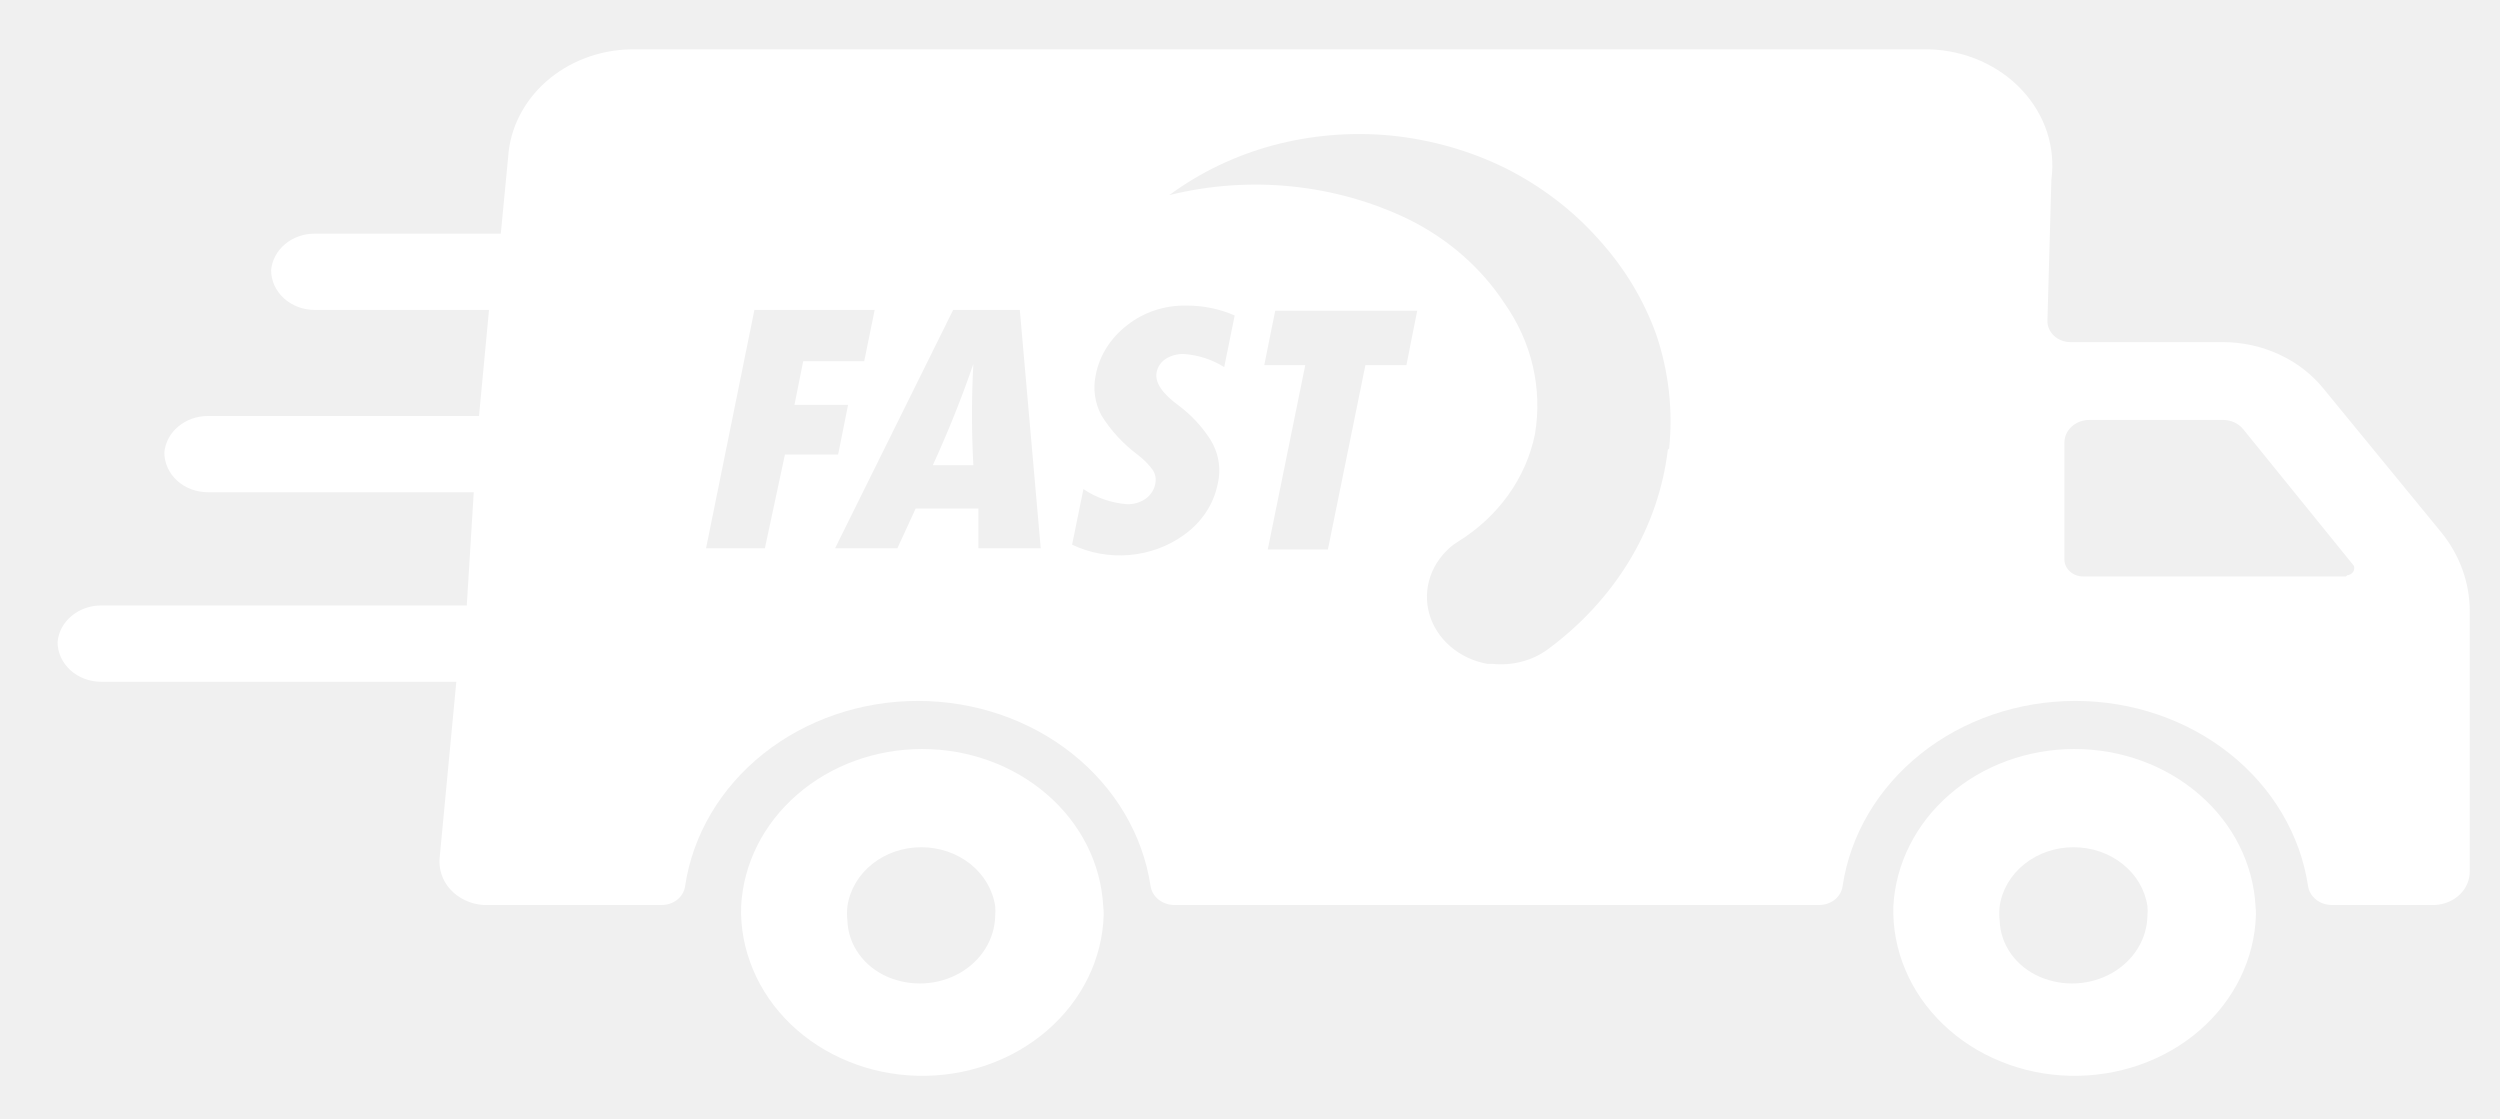
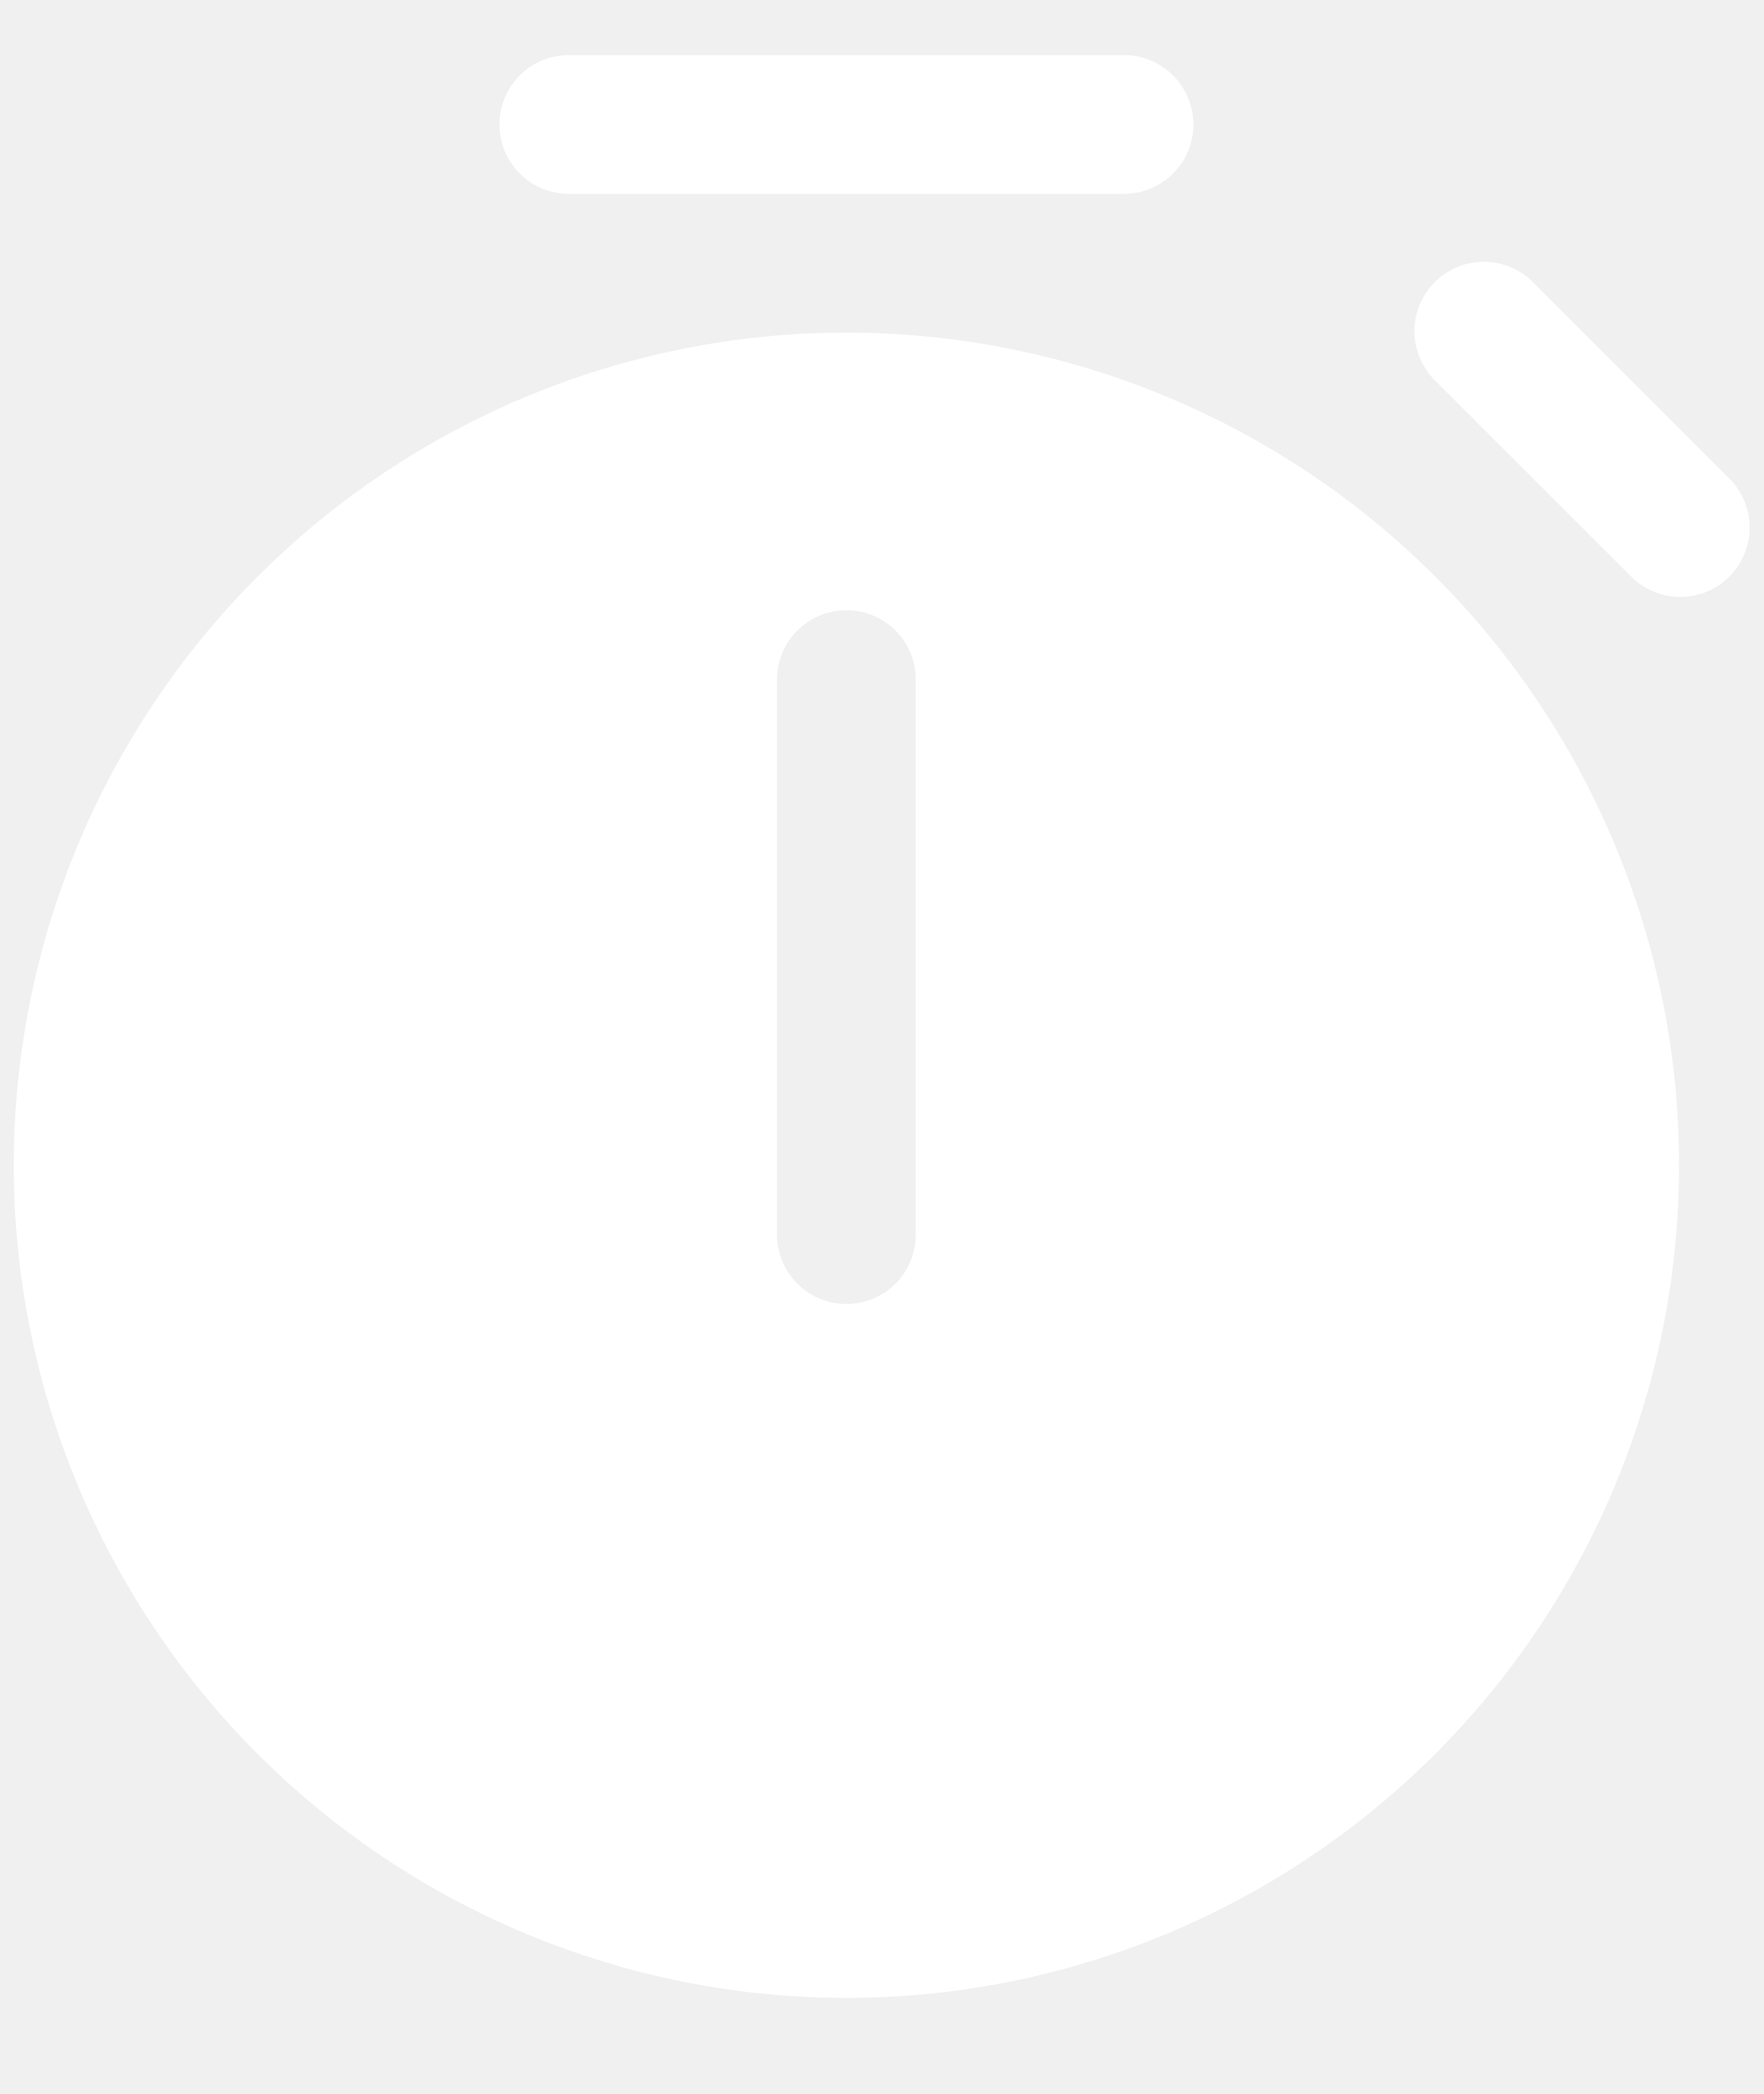
- <svg xmlns="http://www.w3.org/2000/svg" width="38" height="17" viewBox="0 0 38 17" fill="none">
-   <path d="M16.769 13.774C16.735 13.13 16.43 12.522 15.917 12.078C15.405 11.633 14.724 11.385 14.017 11.385C13.309 11.385 12.629 11.633 12.117 12.078C11.604 12.522 11.299 13.13 11.265 13.774C11.255 14.104 11.317 14.432 11.447 14.74C11.576 15.048 11.771 15.33 12.02 15.569C12.269 15.809 12.568 16.001 12.898 16.135C13.229 16.27 13.585 16.343 13.947 16.352C14.678 16.369 15.387 16.122 15.917 15.663C16.448 15.204 16.757 14.573 16.776 13.906C16.776 13.87 16.776 13.822 16.769 13.774ZM13.49 14.848C13.313 14.771 13.162 14.651 13.055 14.501C12.947 14.35 12.887 14.176 12.881 13.997C12.872 13.923 12.872 13.848 12.881 13.774C12.917 13.526 13.051 13.298 13.258 13.133C13.464 12.968 13.729 12.878 14.004 12.878C14.278 12.878 14.543 12.968 14.75 13.133C14.956 13.298 15.09 13.526 15.127 13.774C15.131 13.822 15.131 13.87 15.127 13.918C15.124 14.093 15.073 14.265 14.979 14.417C14.885 14.57 14.75 14.698 14.587 14.791C14.424 14.883 14.238 14.937 14.047 14.947C13.855 14.957 13.664 14.923 13.49 14.848ZM34.284 13.774C34.249 13.13 33.944 12.522 33.431 12.078C32.919 11.633 32.239 11.385 31.531 11.385C30.824 11.385 30.143 11.633 29.631 12.078C29.119 12.522 28.814 13.13 28.779 13.774C28.769 14.104 28.831 14.432 28.961 14.74C29.09 15.048 29.285 15.33 29.535 15.569C29.784 15.809 30.082 16.001 30.413 16.135C30.743 16.27 31.1 16.343 31.462 16.352C32.193 16.369 32.901 16.122 33.432 15.663C33.962 15.204 34.271 14.573 34.29 13.906C34.29 13.87 34.29 13.822 34.284 13.774ZM31.005 14.848C30.827 14.771 30.677 14.651 30.569 14.501C30.462 14.35 30.401 14.176 30.395 13.997C30.386 13.923 30.386 13.848 30.395 13.774C30.431 13.526 30.565 13.298 30.772 13.133C30.978 12.968 31.244 12.878 31.518 12.878C31.793 12.878 32.058 12.968 32.264 13.133C32.471 13.298 32.605 13.526 32.641 13.774C32.646 13.822 32.646 13.87 32.641 13.918C32.638 14.093 32.587 14.265 32.493 14.417C32.399 14.57 32.264 14.698 32.101 14.791C31.938 14.883 31.753 14.937 31.561 14.947C31.369 14.957 31.178 14.923 31.005 14.848ZM14.795 5.532C14.623 6.035 14.418 6.548 14.179 7.071H14.795C14.767 6.559 14.767 6.045 14.795 5.532Z" fill="white" />
-   <path d="M37.103 8.086L35.321 5.912C35.145 5.693 34.915 5.513 34.649 5.39C34.383 5.266 34.089 5.201 33.791 5.2H31.472C31.425 5.2 31.379 5.192 31.336 5.175C31.293 5.159 31.254 5.135 31.221 5.104C31.189 5.074 31.163 5.038 31.146 4.998C31.128 4.959 31.12 4.916 31.121 4.874L31.181 2.73C31.214 2.488 31.191 2.242 31.115 2.007C31.038 1.773 30.908 1.556 30.735 1.37C30.561 1.183 30.346 1.032 30.105 0.925C29.864 0.819 29.601 0.759 29.332 0.75H9.579C9.101 0.761 8.646 0.936 8.302 1.239C7.959 1.542 7.752 1.951 7.724 2.386L7.612 3.552H4.783C4.616 3.551 4.455 3.608 4.333 3.711C4.21 3.814 4.134 3.955 4.121 4.107C4.121 4.267 4.191 4.421 4.315 4.534C4.439 4.647 4.608 4.711 4.783 4.711H7.433L7.281 6.323H3.16C2.993 6.323 2.833 6.38 2.71 6.483C2.587 6.585 2.511 6.727 2.498 6.879C2.498 7.039 2.568 7.192 2.692 7.306C2.816 7.419 2.985 7.482 3.16 7.482H7.201L7.095 9.203H1.537C1.371 9.203 1.21 9.26 1.087 9.363C0.964 9.466 0.888 9.607 0.875 9.759C0.875 9.919 0.945 10.072 1.069 10.186C1.193 10.299 1.362 10.363 1.537 10.363H6.936L6.684 13.025C6.673 13.113 6.682 13.202 6.71 13.287C6.737 13.372 6.783 13.451 6.845 13.519C6.907 13.587 6.983 13.643 7.07 13.684C7.156 13.725 7.25 13.749 7.347 13.756H10.056C10.145 13.756 10.23 13.727 10.296 13.674C10.362 13.62 10.404 13.546 10.414 13.466C10.531 12.687 10.954 11.973 11.604 11.456C12.255 10.939 13.088 10.654 13.951 10.654C14.814 10.654 15.648 10.939 16.298 11.456C16.948 11.973 17.371 12.687 17.488 13.466C17.5 13.546 17.542 13.619 17.608 13.672C17.674 13.725 17.758 13.755 17.846 13.756H27.65C27.738 13.756 27.824 13.727 27.89 13.674C27.956 13.62 27.998 13.546 28.008 13.466C28.125 12.687 28.548 11.973 29.198 11.456C29.848 10.939 30.682 10.654 31.545 10.654C32.408 10.654 33.242 10.939 33.892 11.456C34.542 11.973 34.965 12.687 35.082 13.466C35.093 13.546 35.136 13.619 35.202 13.672C35.267 13.725 35.352 13.755 35.44 13.756H37.003C37.076 13.754 37.148 13.738 37.215 13.71C37.281 13.683 37.341 13.643 37.391 13.595C37.441 13.546 37.48 13.489 37.505 13.426C37.531 13.364 37.542 13.297 37.54 13.23V9.288C37.54 8.855 37.387 8.433 37.103 8.086ZM11.626 8.334H10.732L11.467 4.711H13.295L13.136 5.49H12.209L12.076 6.154H12.891L12.739 6.909H11.931L11.626 8.334ZM14.872 8.334V7.73H13.918L13.64 8.334H12.693L14.488 4.711H15.501L15.819 8.334H14.872ZM18.608 5.58C18.428 5.466 18.217 5.397 17.998 5.381C17.9 5.377 17.802 5.403 17.72 5.454C17.683 5.478 17.652 5.508 17.628 5.544C17.604 5.579 17.588 5.618 17.581 5.659C17.55 5.812 17.665 5.983 17.926 6.172C18.104 6.307 18.256 6.468 18.376 6.649C18.52 6.86 18.567 7.113 18.509 7.356C18.448 7.665 18.264 7.942 17.992 8.134C17.755 8.305 17.468 8.41 17.168 8.436C16.867 8.462 16.564 8.407 16.296 8.279L16.468 7.434C16.661 7.566 16.891 7.645 17.131 7.664C17.234 7.667 17.334 7.637 17.416 7.579C17.494 7.522 17.546 7.44 17.561 7.35C17.576 7.279 17.562 7.206 17.522 7.144C17.459 7.058 17.384 6.981 17.296 6.915C17.071 6.747 16.883 6.542 16.74 6.311C16.642 6.123 16.611 5.912 16.654 5.707C16.709 5.407 16.881 5.135 17.137 4.94C17.387 4.743 17.708 4.637 18.038 4.645C18.291 4.644 18.54 4.696 18.767 4.795L18.608 5.58ZM21.377 5.55H20.754L20.184 8.352H19.27L19.84 5.55H19.217L19.383 4.723H21.542L21.377 5.55ZM25.351 6.836C25.281 7.423 25.085 7.991 24.775 8.509C24.461 9.031 24.038 9.492 23.53 9.867C23.413 9.954 23.278 10.018 23.134 10.056C22.989 10.095 22.838 10.106 22.688 10.091H22.609C22.398 10.053 22.204 9.962 22.048 9.828C21.892 9.694 21.78 9.522 21.726 9.333C21.672 9.144 21.678 8.945 21.743 8.758C21.807 8.572 21.929 8.406 22.092 8.279L22.165 8.231C22.468 8.043 22.727 7.802 22.927 7.522C23.127 7.242 23.264 6.929 23.331 6.601C23.448 5.907 23.284 5.199 22.867 4.608C22.518 4.076 22.02 3.638 21.423 3.34C20.304 2.795 18.998 2.661 17.773 2.966C18.237 2.623 18.771 2.366 19.343 2.211C19.925 2.054 20.535 2.003 21.138 2.06C21.749 2.121 22.341 2.289 22.881 2.555C23.425 2.828 23.907 3.196 24.298 3.636C24.691 4.068 24.99 4.564 25.179 5.097C25.365 5.654 25.431 6.239 25.371 6.818L25.351 6.836ZM35.658 8.762H31.664C31.589 8.762 31.516 8.735 31.463 8.686C31.409 8.638 31.379 8.572 31.379 8.503V6.728C31.379 6.636 31.419 6.549 31.49 6.484C31.561 6.42 31.657 6.383 31.757 6.383H33.791C33.85 6.383 33.908 6.396 33.961 6.42C34.014 6.444 34.06 6.479 34.095 6.522L35.778 8.599C35.784 8.615 35.786 8.631 35.784 8.648C35.782 8.664 35.776 8.68 35.767 8.694C35.757 8.708 35.744 8.72 35.729 8.728C35.714 8.737 35.696 8.743 35.678 8.744L35.658 8.762Z" fill="white" />
+ <svg xmlns="http://www.w3.org/2000/svg" width="16" height="19" viewBox="0 0 16 19" fill="none">
+   <path d="M4.532 1.13C4.532 0.963 4.598 0.802 4.716 0.684C4.834 0.566 4.995 0.5 5.162 0.5H10.198C10.365 0.5 10.525 0.566 10.643 0.684C10.761 0.802 10.828 0.963 10.828 1.13C10.828 1.297 10.761 1.457 10.643 1.575C10.525 1.693 10.365 1.759 10.198 1.759H5.162C4.995 1.759 4.834 1.693 4.716 1.575C4.598 1.457 4.532 1.297 4.532 1.13ZM7.68 18.128C9.683 18.128 11.605 17.332 13.022 15.915C14.439 14.498 15.235 12.577 15.235 10.573C15.235 8.569 14.439 6.648 13.022 5.231C11.605 3.814 9.683 3.018 7.68 3.018C5.676 3.018 3.755 3.814 2.338 5.231C0.921 6.648 0.125 8.569 0.125 10.573C0.125 12.577 0.921 14.498 2.338 15.915C3.755 17.332 5.676 18.128 7.68 18.128ZM7.68 5.537C7.847 5.537 8.007 5.603 8.125 5.721C8.243 5.839 8.309 5.999 8.309 6.166V11.203C8.309 11.37 8.243 11.53 8.125 11.648C8.007 11.766 7.847 11.832 7.68 11.832C7.513 11.832 7.353 11.766 7.235 11.648C7.117 11.53 7.05 11.37 7.05 11.203V6.166C7.05 5.999 7.117 5.839 7.235 5.721C7.353 5.603 7.513 5.537 7.68 5.537ZM13.916 2.567C13.858 2.507 13.789 2.459 13.712 2.426C13.635 2.393 13.553 2.376 13.469 2.375C13.385 2.375 13.302 2.391 13.225 2.422C13.148 2.454 13.077 2.501 13.018 2.56C12.959 2.619 12.912 2.689 12.881 2.766C12.849 2.844 12.833 2.927 12.834 3.01C12.835 3.094 12.852 3.177 12.885 3.253C12.918 3.33 12.966 3.4 13.026 3.458L14.793 5.224C14.851 5.284 14.92 5.332 14.997 5.365C15.074 5.398 15.156 5.416 15.24 5.416C15.324 5.417 15.406 5.401 15.484 5.37C15.561 5.338 15.632 5.291 15.691 5.232C15.75 5.173 15.796 5.103 15.828 5.025C15.86 4.948 15.876 4.865 15.875 4.781C15.874 4.698 15.857 4.615 15.824 4.538C15.791 4.462 15.743 4.392 15.683 4.334L13.916 2.567Z" fill="white" />
</svg>
